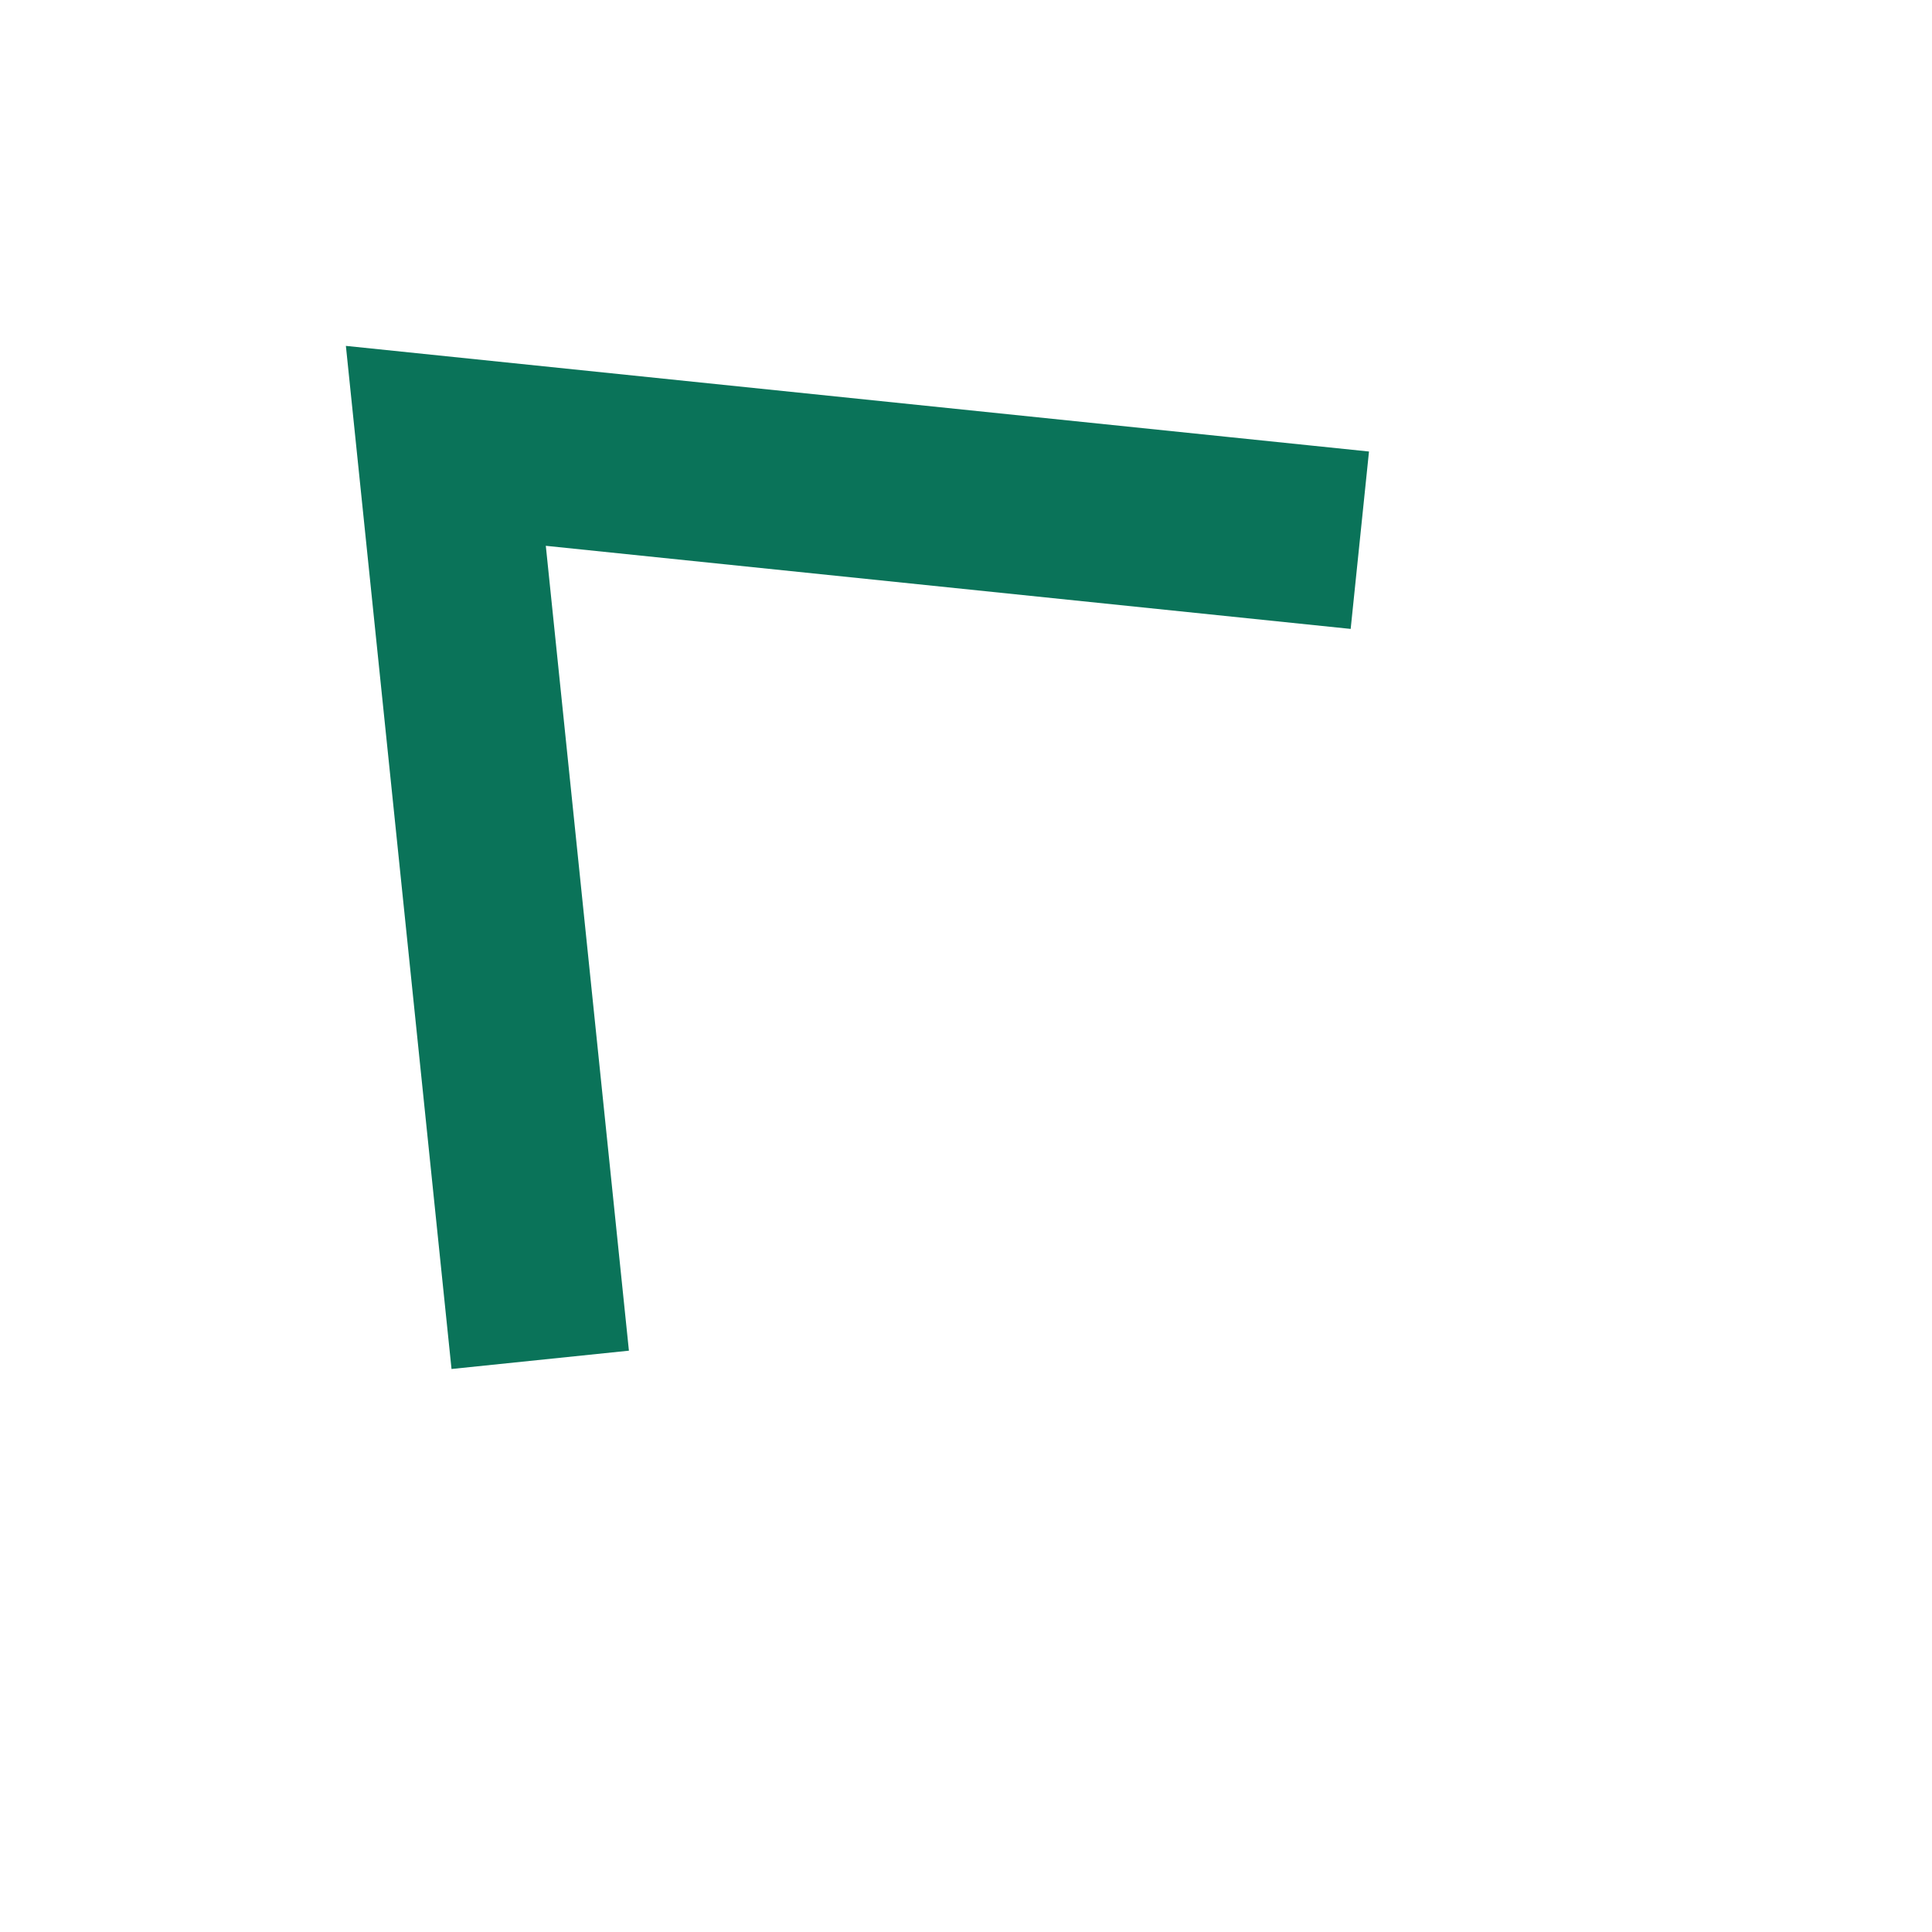
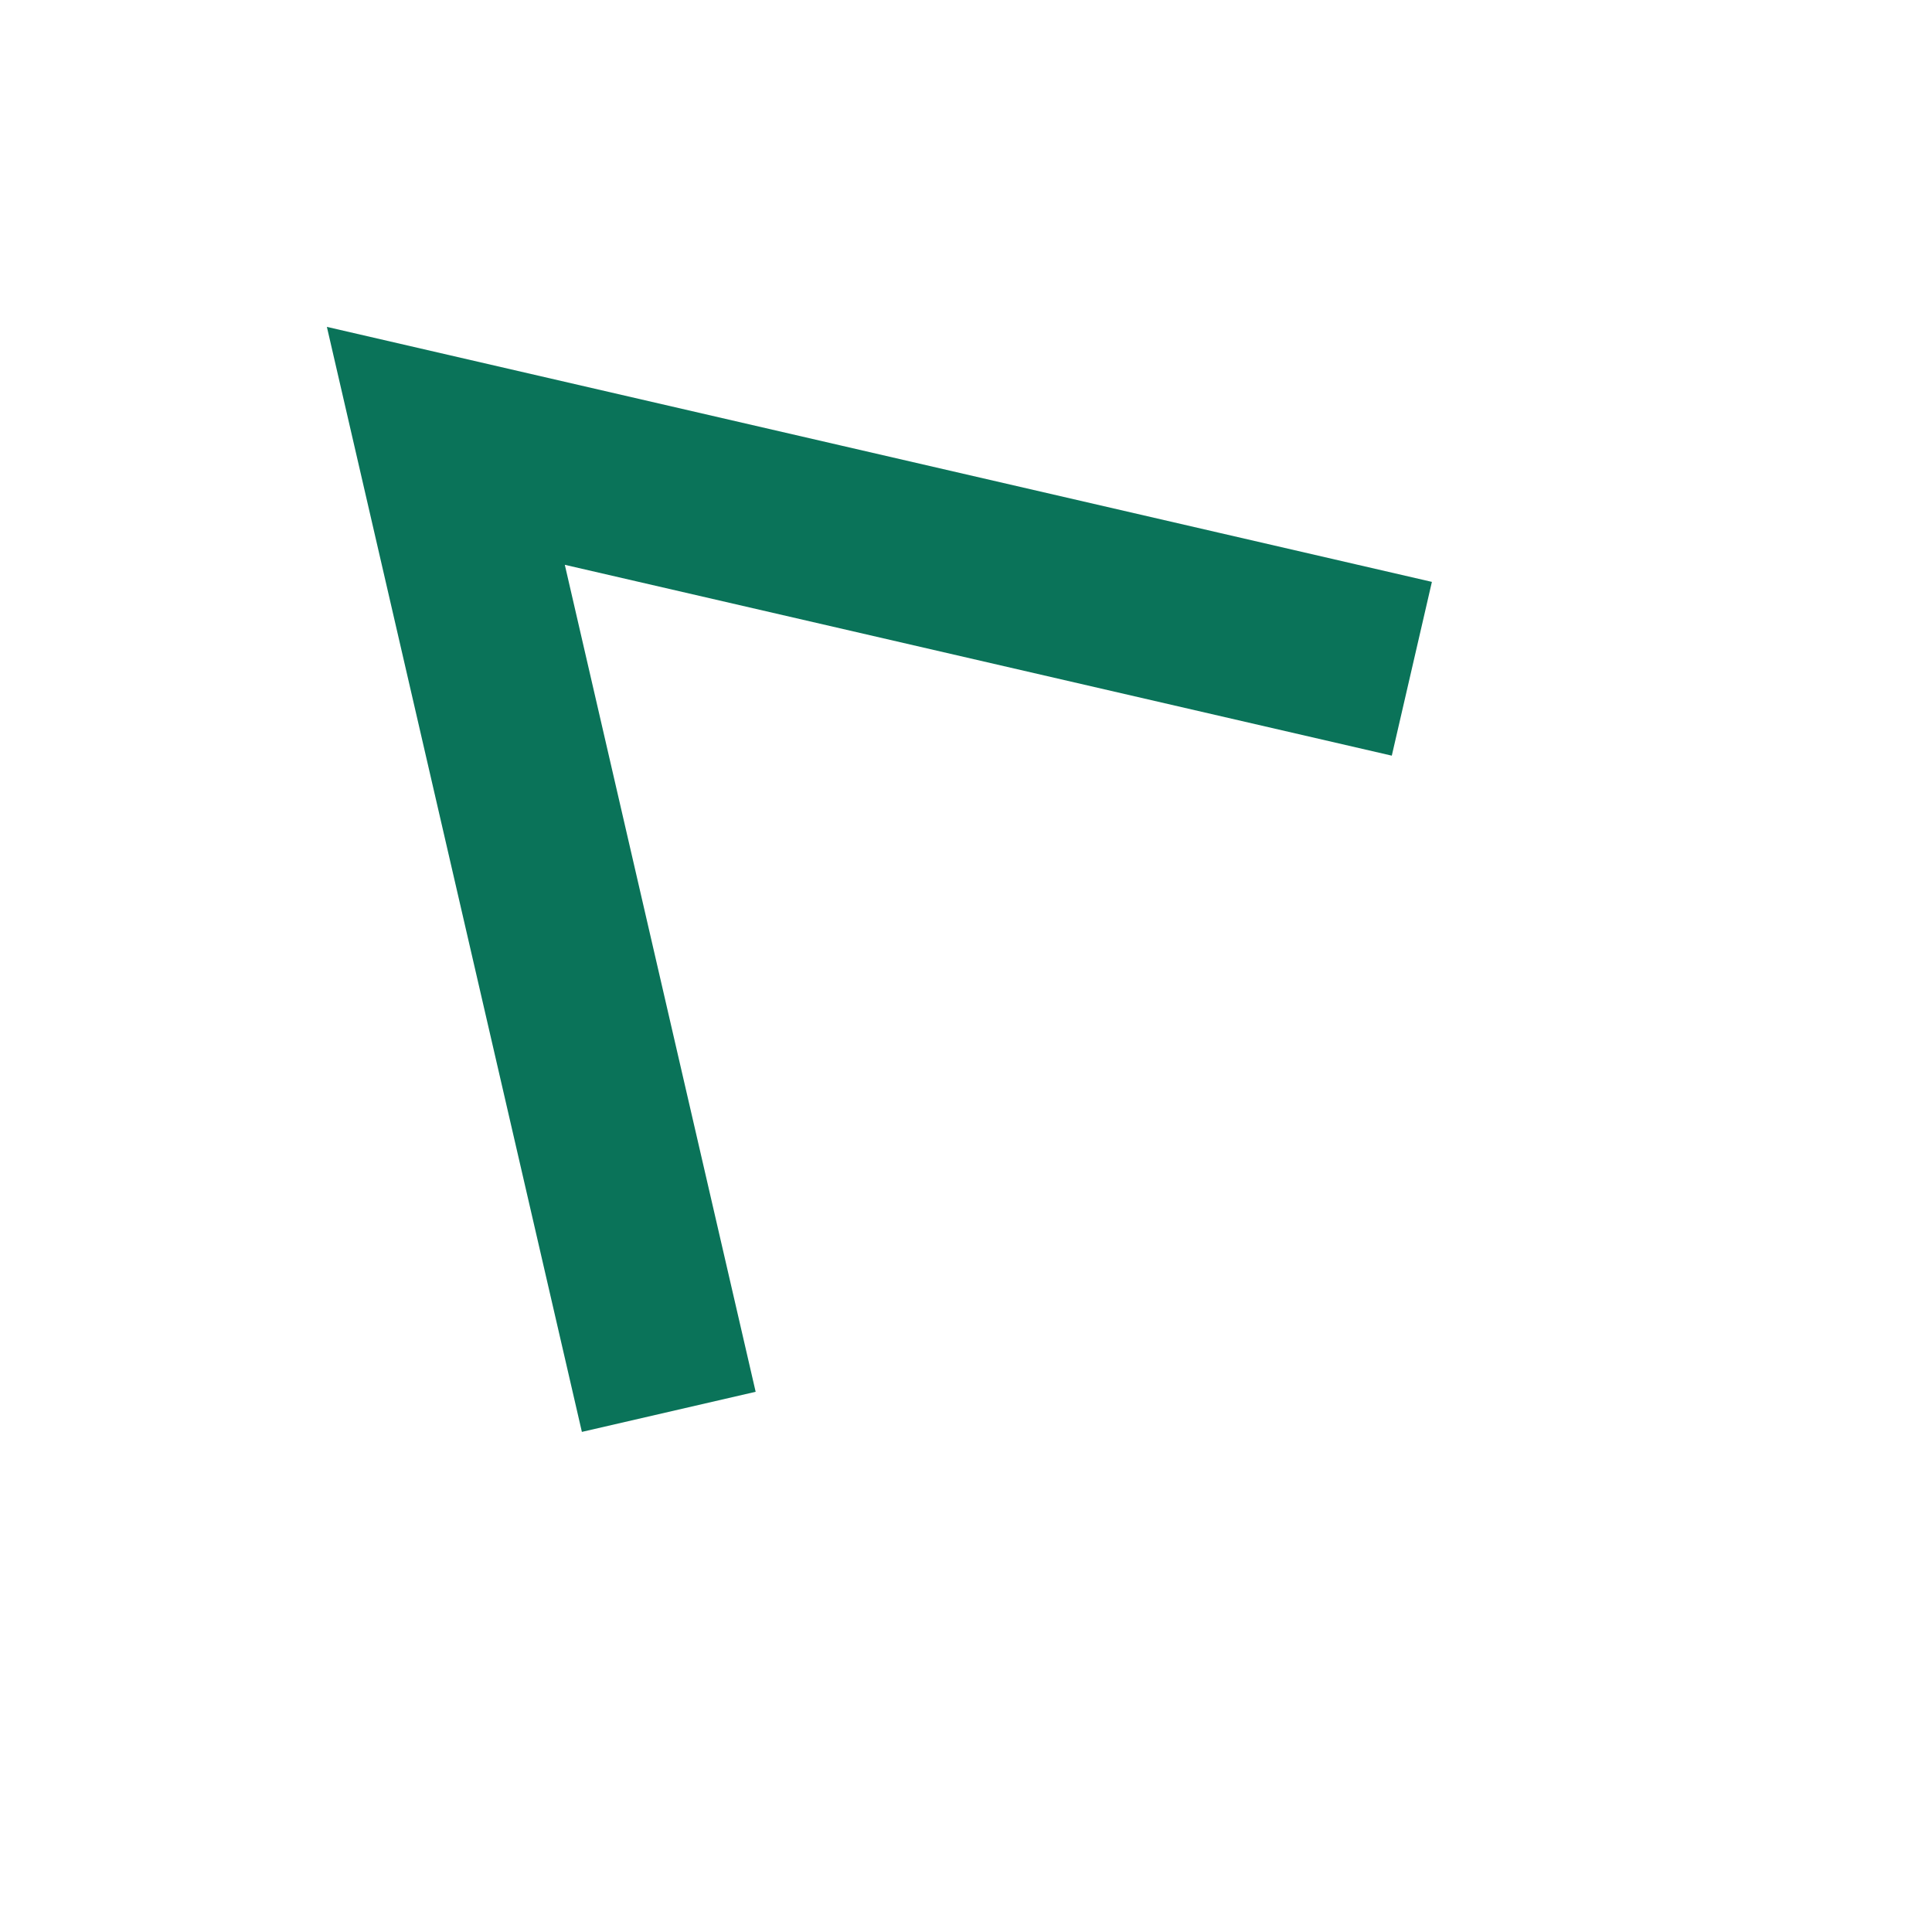
<svg xmlns="http://www.w3.org/2000/svg" width="26" height="26" viewBox="0 0 26 26">
-   <path d="M7.27 18.3 L6 6 L18.3 7.27" fill="none" stroke="#0a7359" stroke-width="2.4" stroke-linecap="butt" stroke-linejoin="miter" stroke-miterlimit="10" />
+   <path d="M9 19 L6 6 L19 9" fill="none" stroke="#0a7359" stroke-width="2.4" stroke-linecap="butt" stroke-linejoin="miter" stroke-miterlimit="10" />
</svg>
